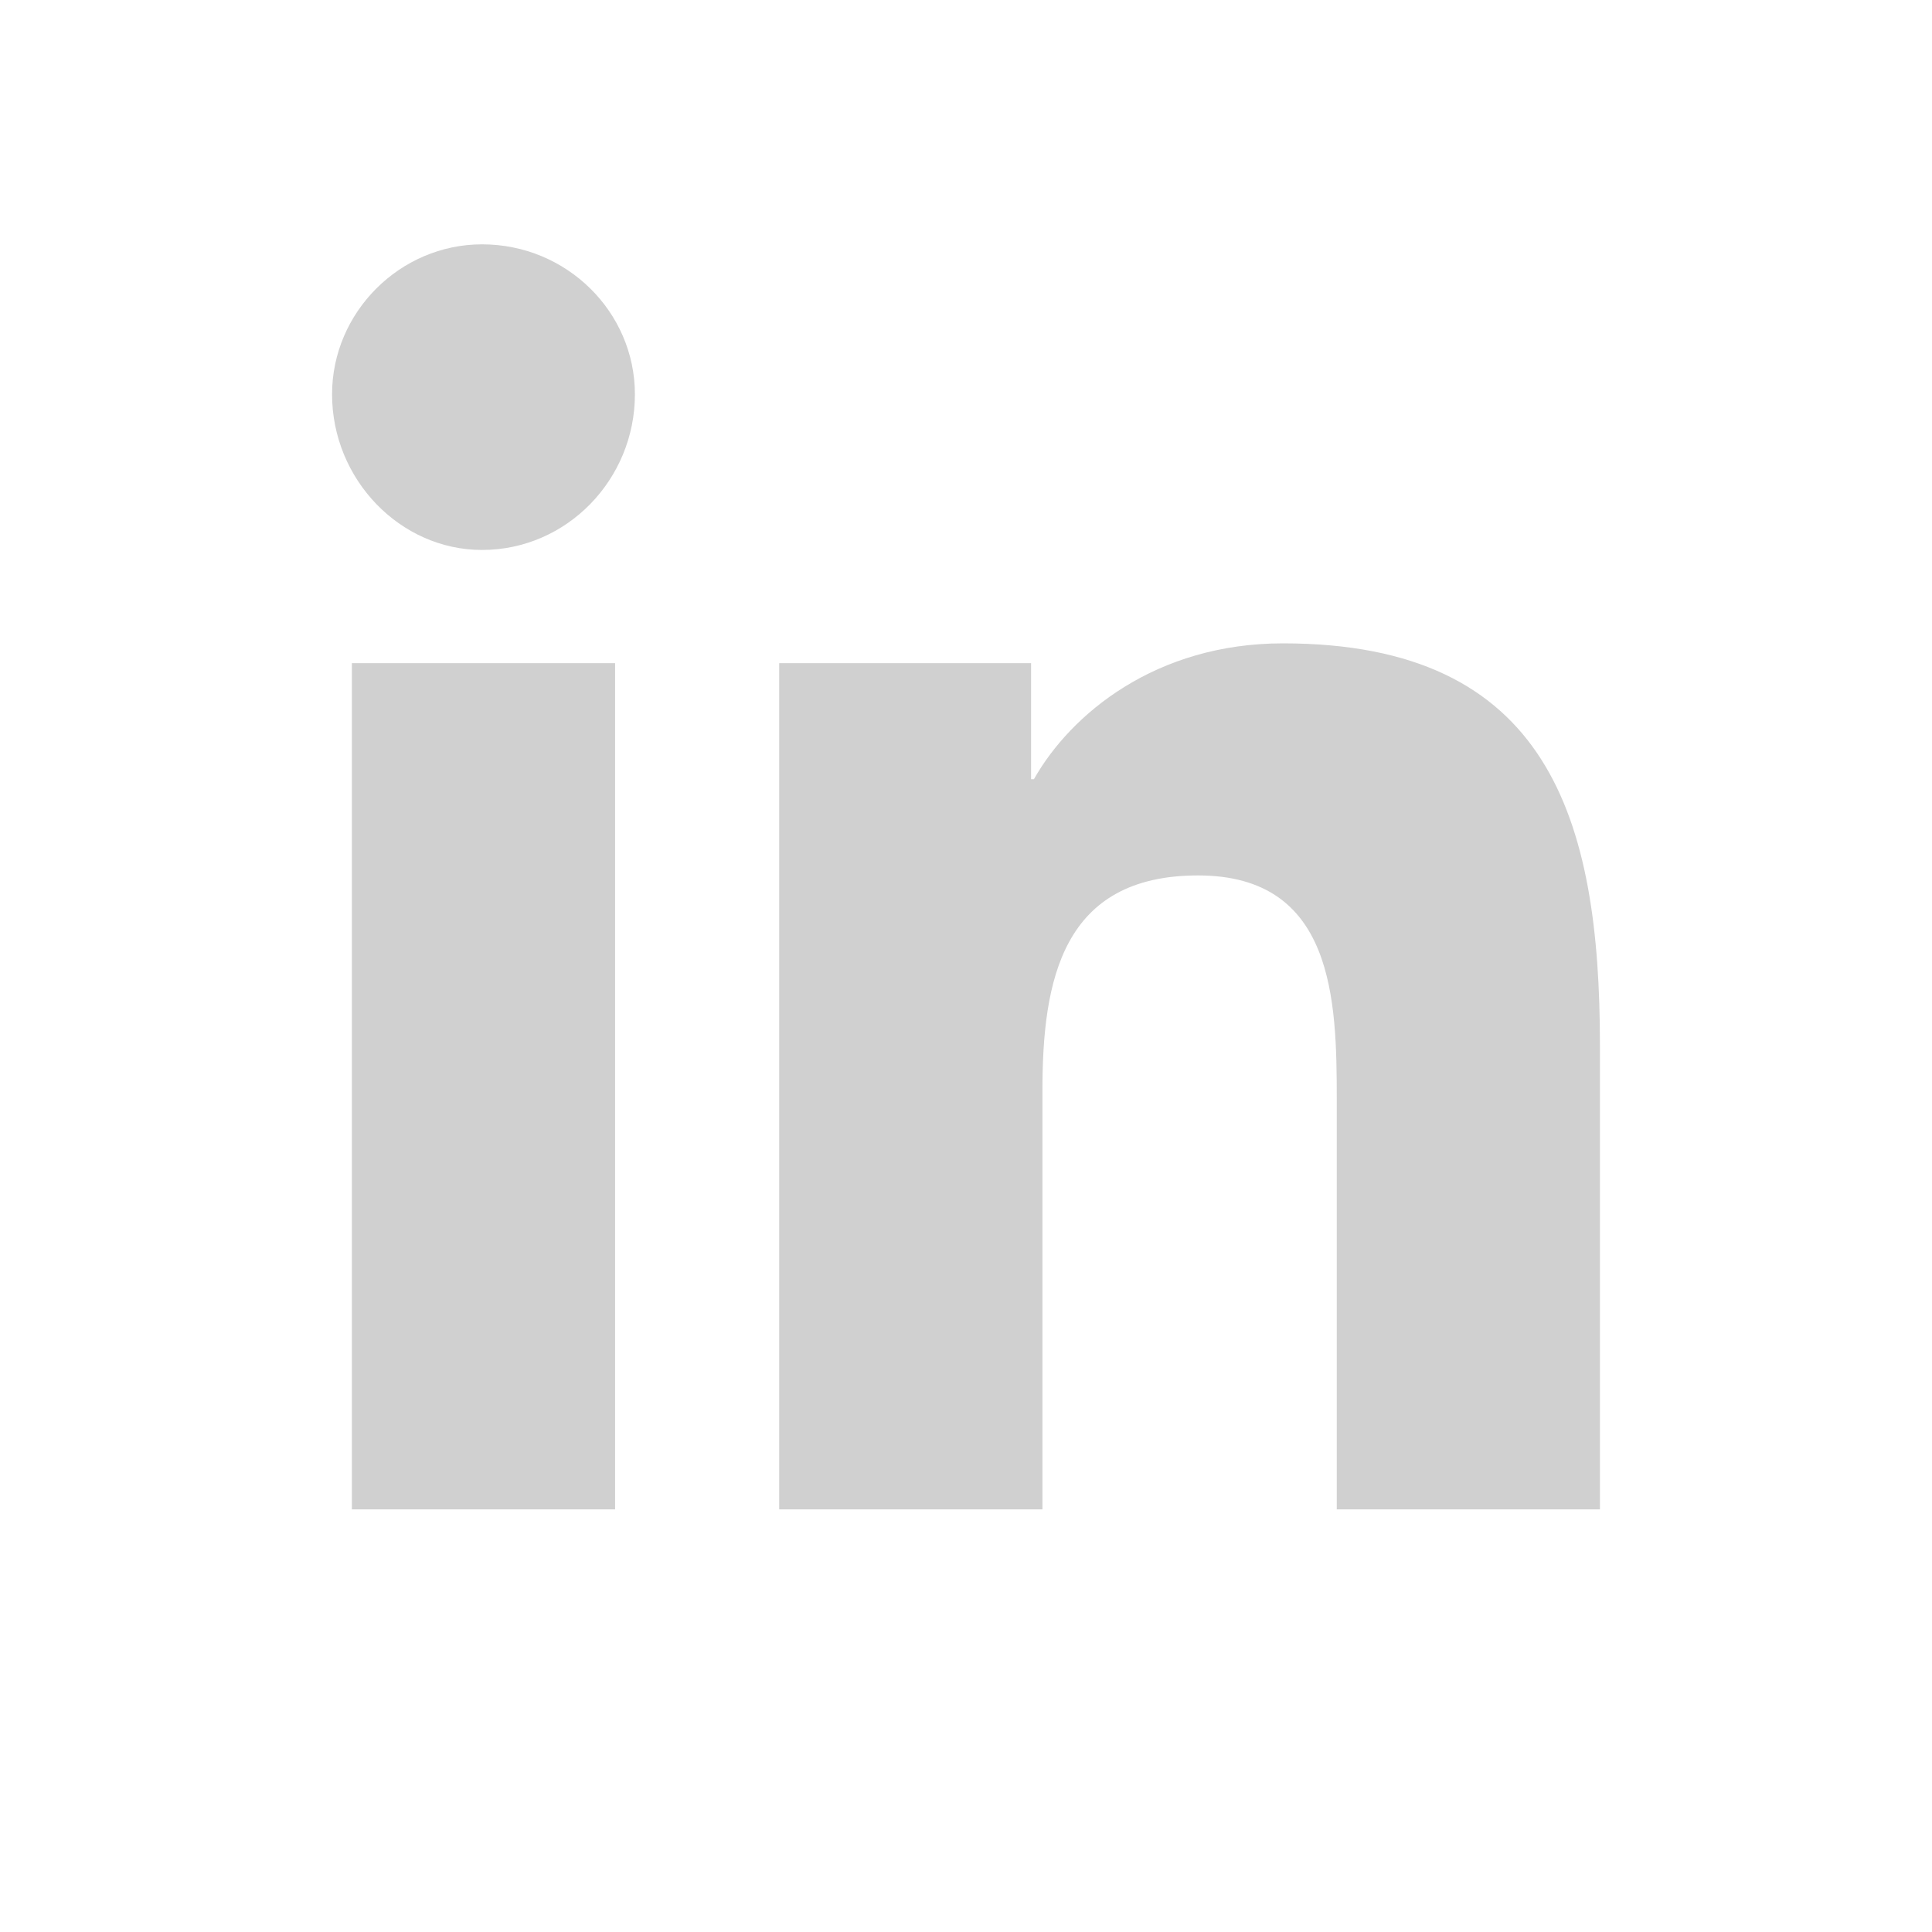
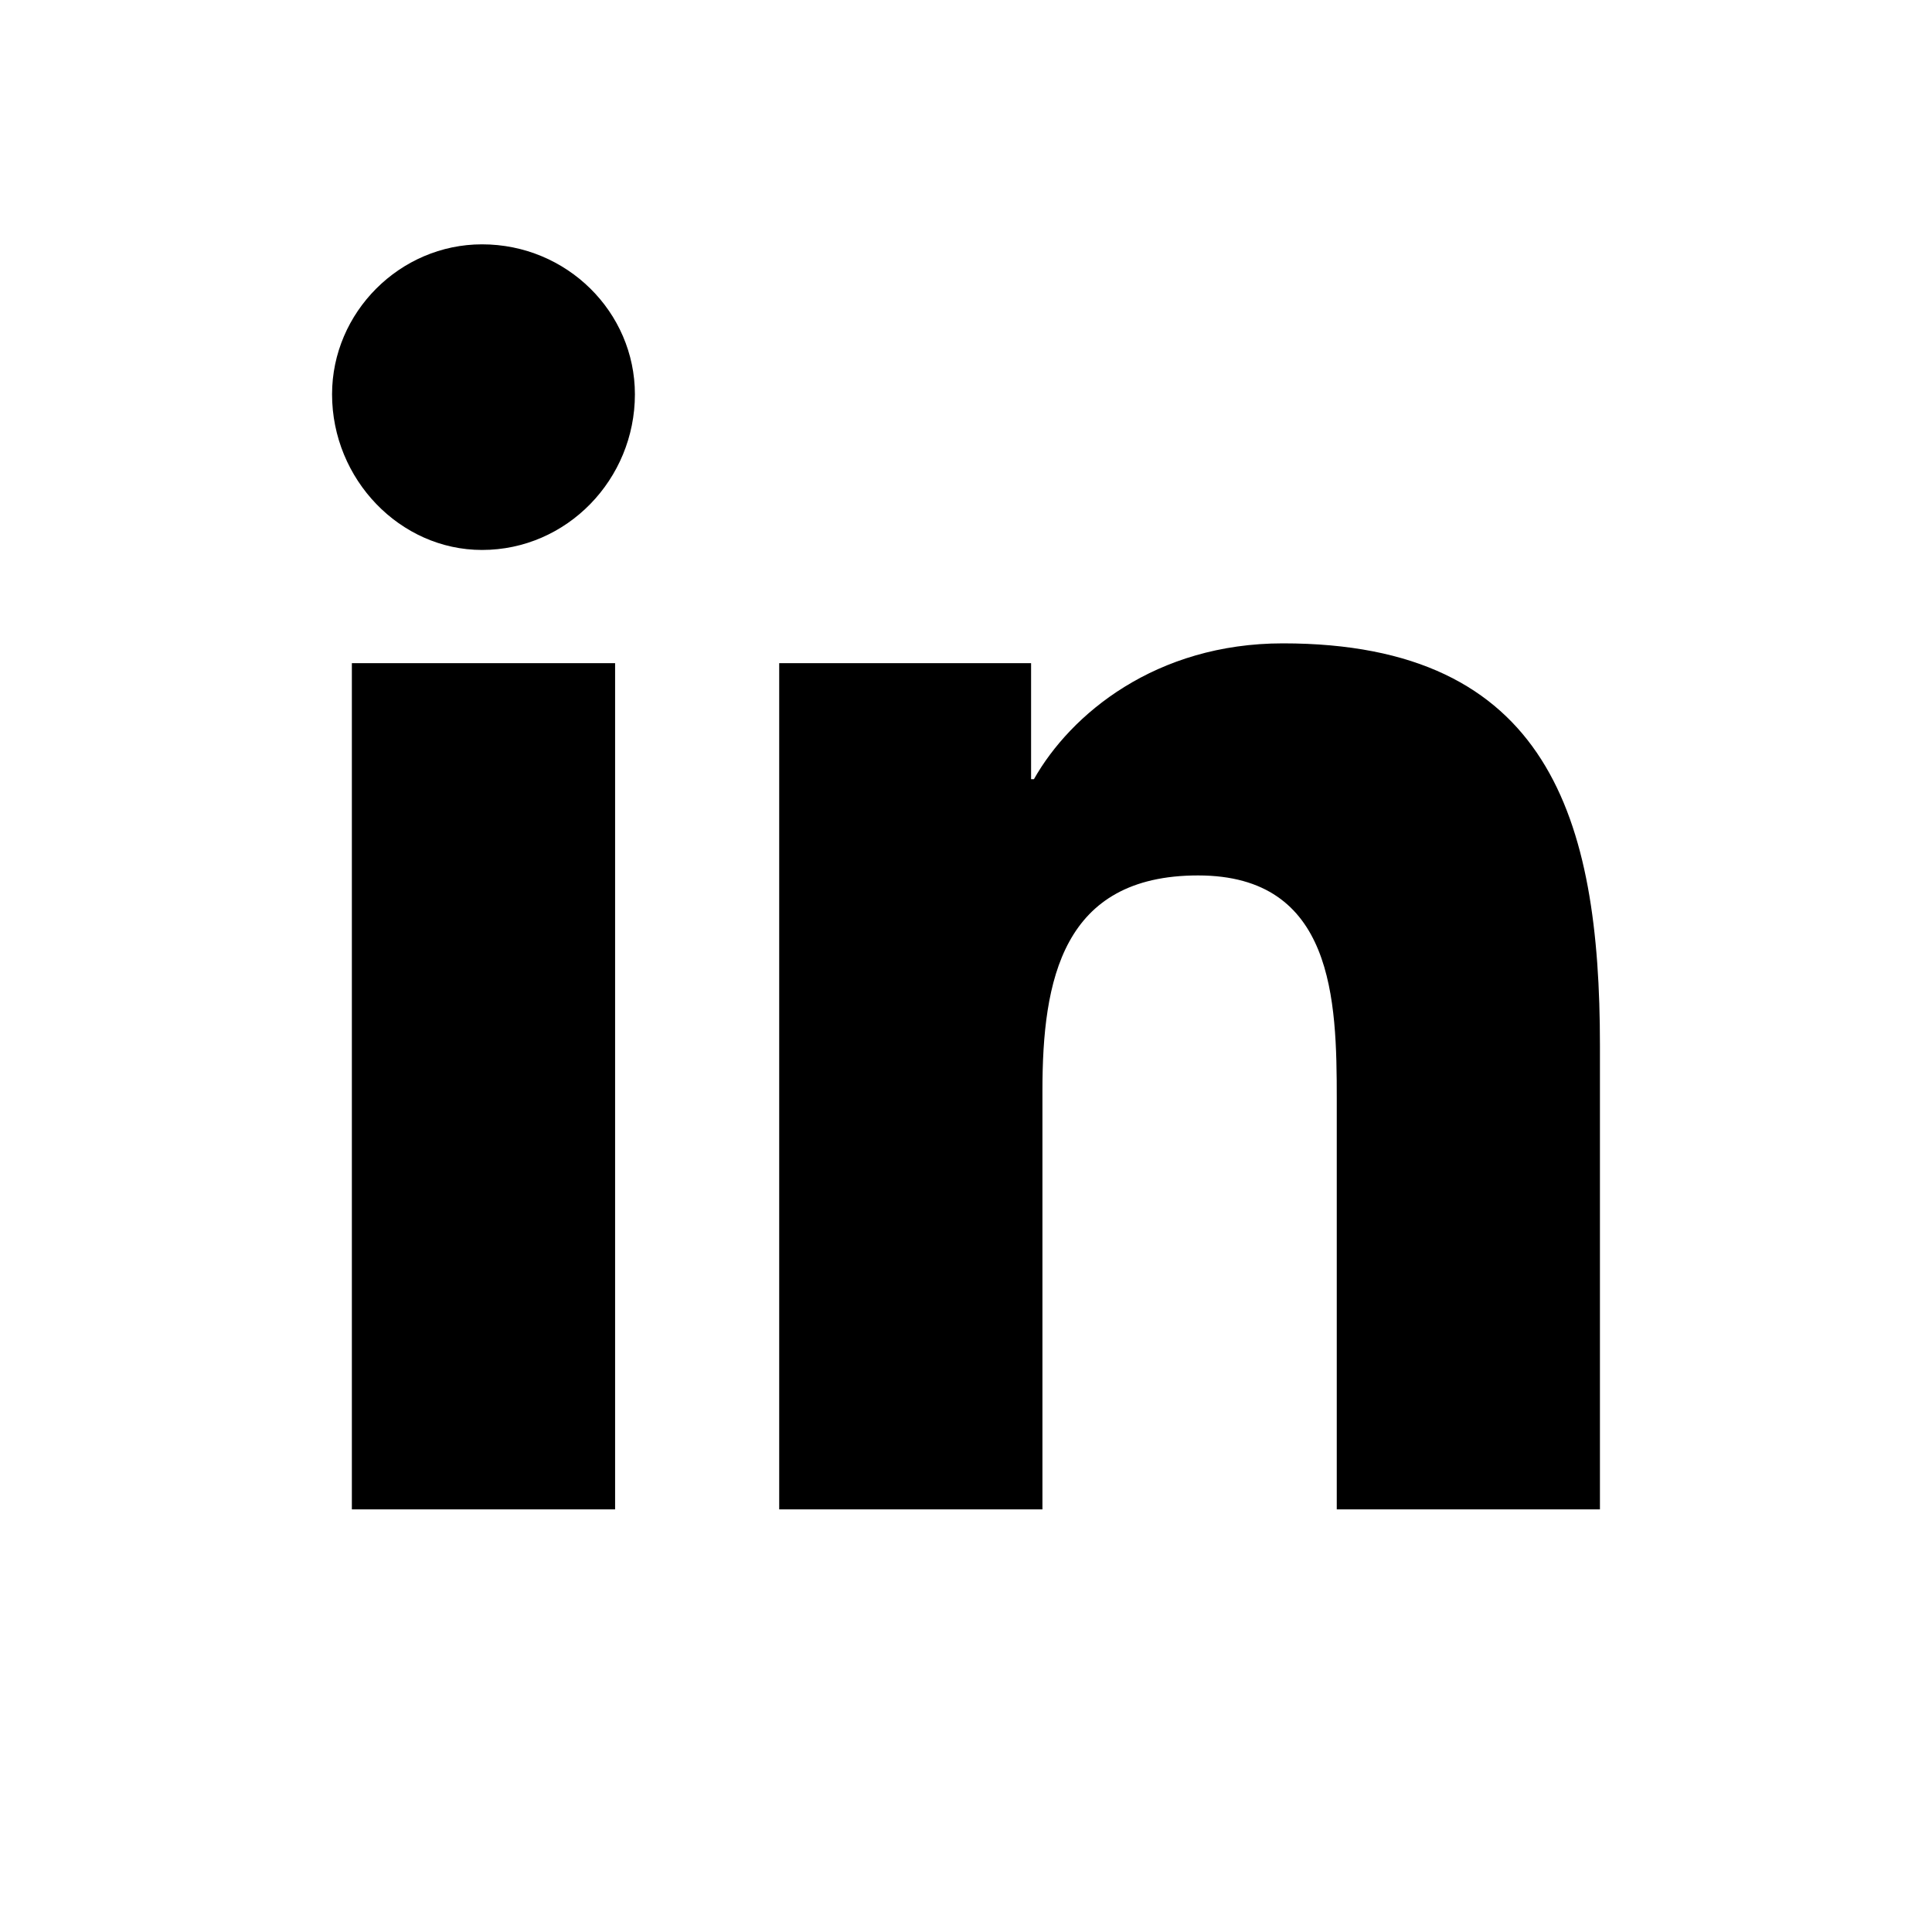
- <svg xmlns="http://www.w3.org/2000/svg" width="32" height="32" viewBox="0 0 32 32" fill="none">
-   <path d="M10.188 25V10.984H5.828V25H10.188ZM7.984 9.109C9.391 9.109 10.516 7.938 10.516 6.531C10.516 5.172 9.391 4.047 7.984 4.047C6.625 4.047 5.5 5.172 5.5 6.531C5.5 7.938 6.625 9.109 7.984 9.109ZM26.453 25H26.5V17.312C26.5 13.562 25.656 10.656 21.25 10.656C19.141 10.656 17.734 11.828 17.125 12.906H17.078V10.984H12.906V25H17.266V18.062C17.266 16.234 17.594 14.5 19.844 14.5C22.094 14.5 22.141 16.562 22.141 18.203V25H26.453Z" fill="#D0D0D0" />
+ <svg xmlns="http://www.w3.org/2000/svg" width="32" height="32" viewBox="0 0 32 32" fill="currentColor">
+   <path d="M10.188 25V10.984H5.828V25H10.188ZM7.984 9.109C9.391 9.109 10.516 7.938 10.516 6.531C10.516 5.172 9.391 4.047 7.984 4.047C6.625 4.047 5.5 5.172 5.5 6.531C5.5 7.938 6.625 9.109 7.984 9.109ZM26.453 25H26.5V17.312C26.5 13.562 25.656 10.656 21.25 10.656C19.141 10.656 17.734 11.828 17.125 12.906H17.078V10.984H12.906V25H17.266V18.062C17.266 16.234 17.594 14.5 19.844 14.5C22.094 14.5 22.141 16.562 22.141 18.203V25H26.453Z" fill="currentColor" />
</svg>
